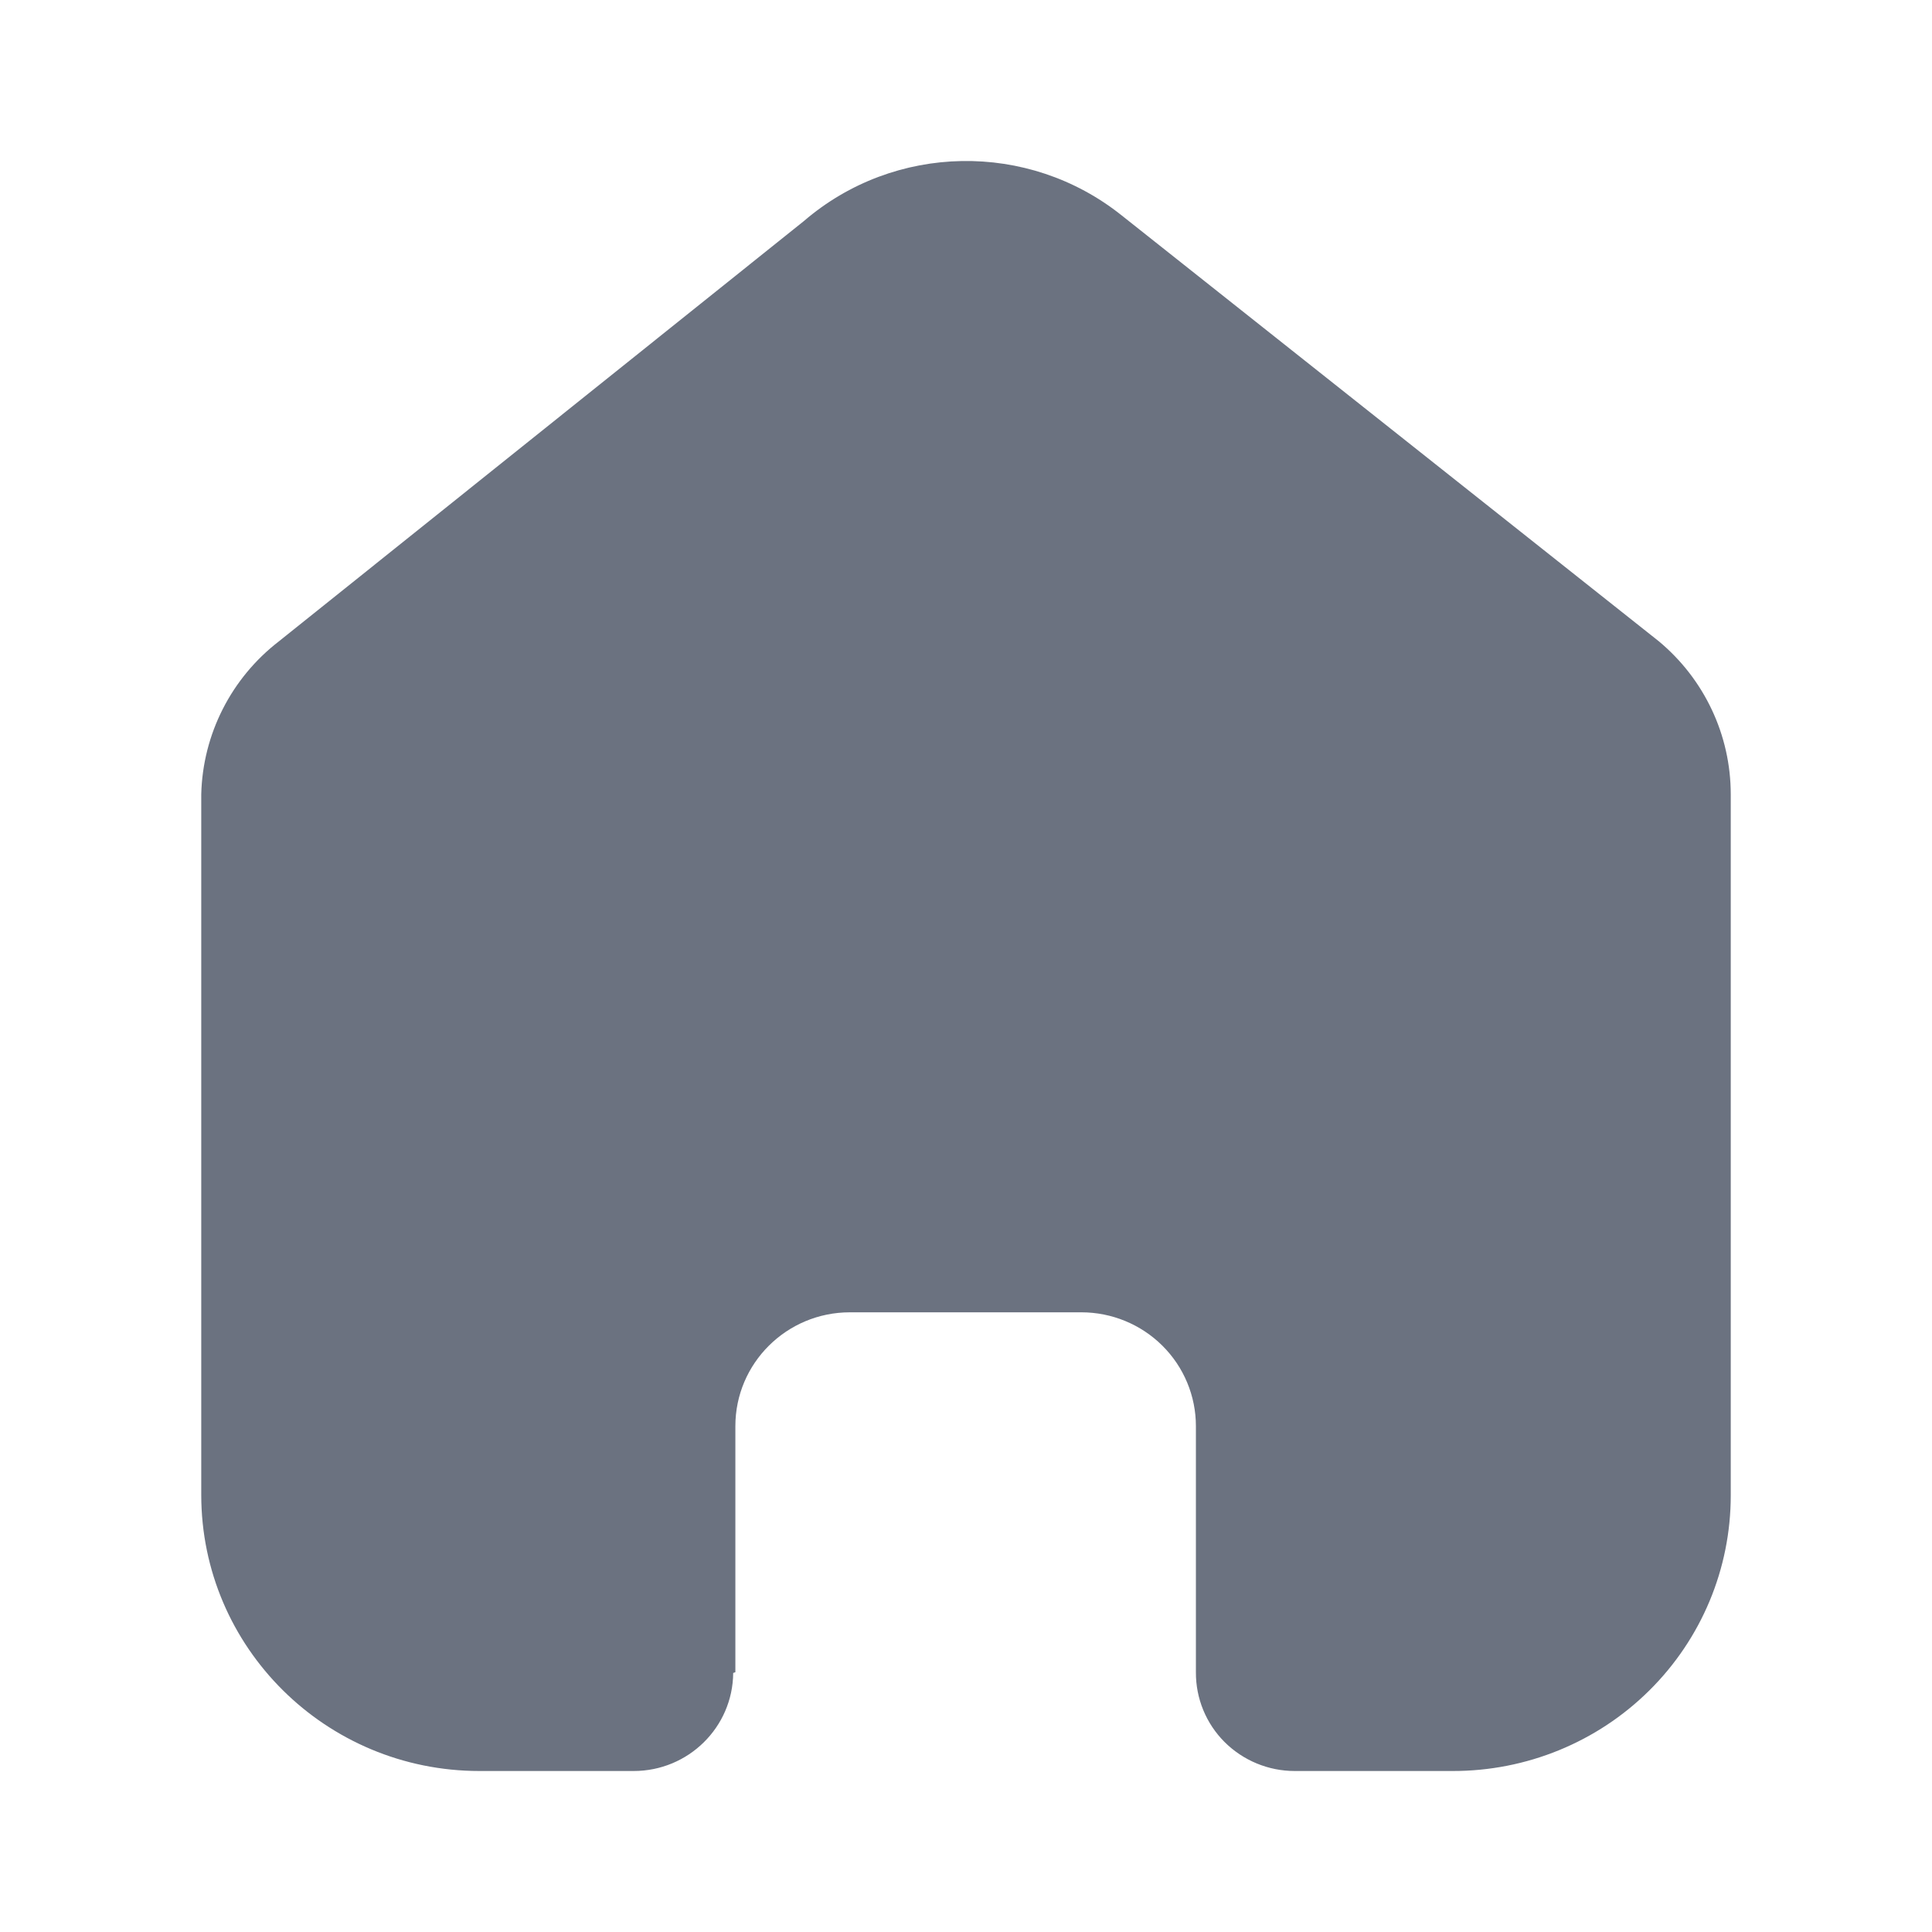
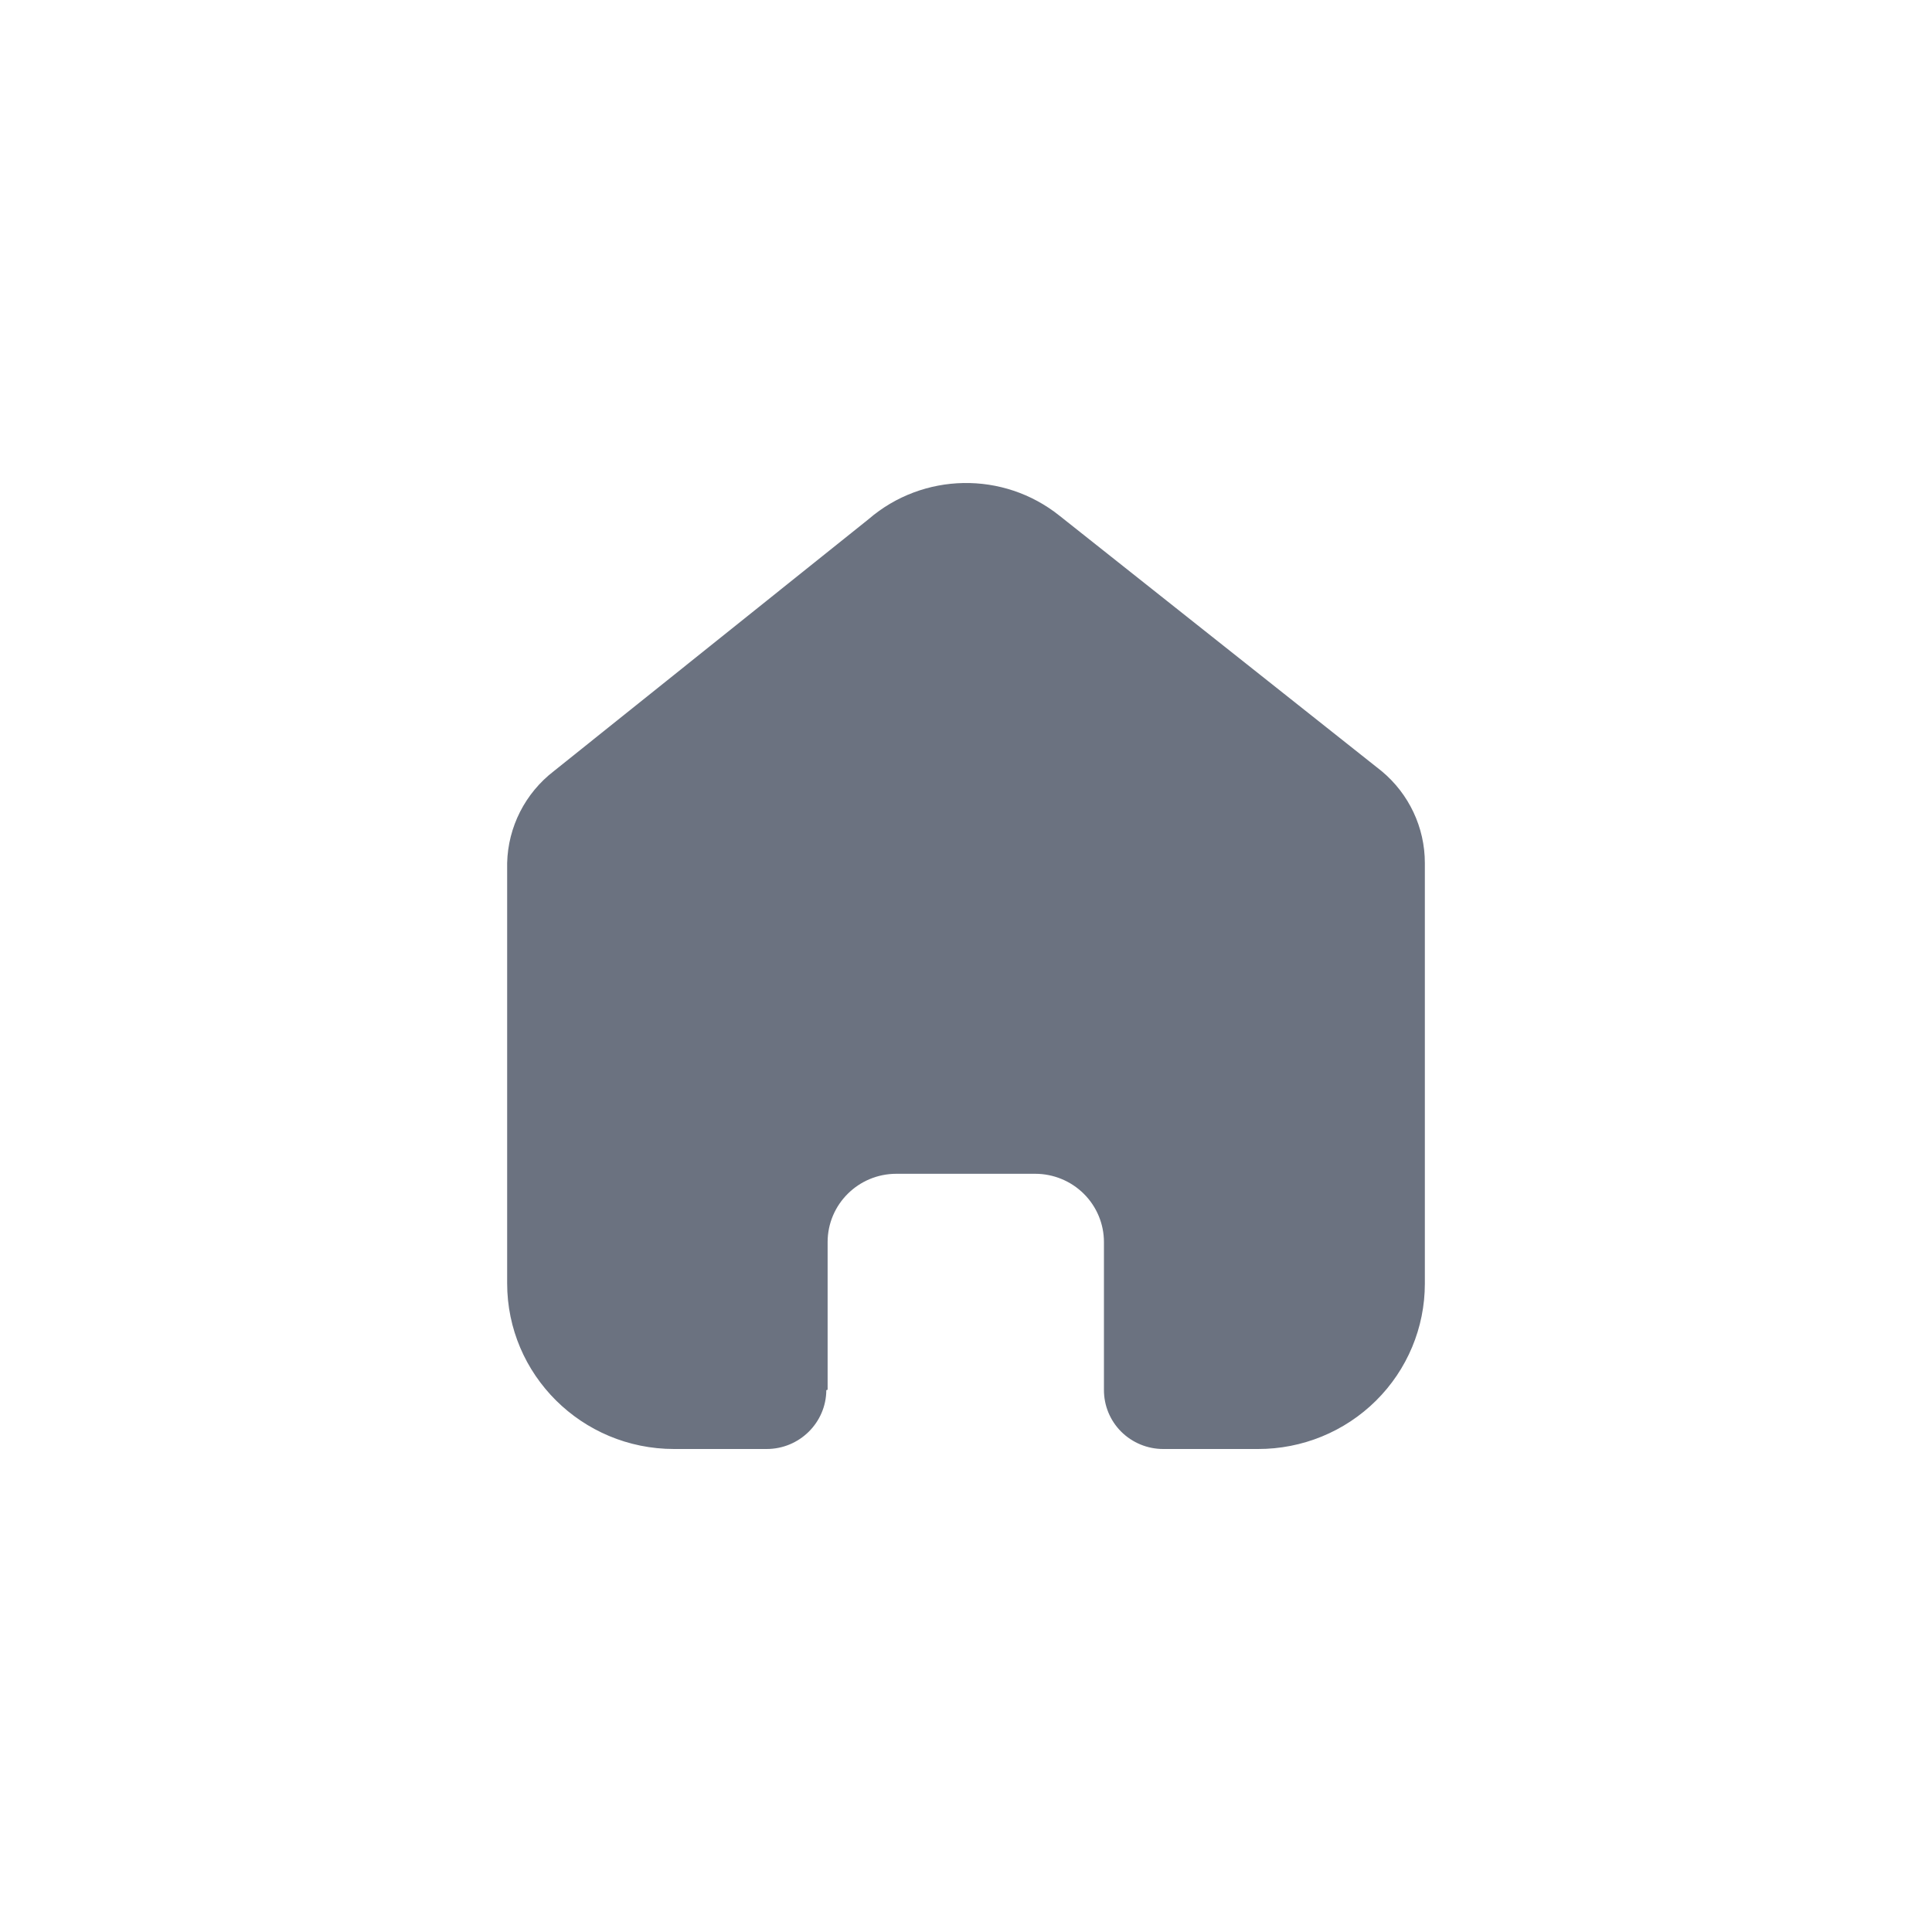
- <svg xmlns="http://www.w3.org/2000/svg" width="24" height="24" viewBox="0 0 24 24" fill="none">
-   <path d="M9.135 20.773V17.716C9.135 16.935 9.772 16.302 10.558 16.302H13.433C13.81 16.302 14.172 16.451 14.439 16.716C14.706 16.981 14.856 17.341 14.856 17.716V20.773C14.854 21.098 14.982 21.41 15.212 21.64C15.443 21.87 15.756 22 16.083 22H18.044C18.96 22.002 19.839 21.643 20.487 21.001C21.136 20.359 21.5 19.487 21.5 18.578V9.867C21.5 9.132 21.172 8.436 20.605 7.965L13.934 2.676C12.774 1.749 11.111 1.778 9.985 2.747L3.467 7.965C2.873 8.422 2.518 9.121 2.5 9.867V18.569C2.5 20.464 4.047 22 5.956 22H7.872C8.551 22 9.103 21.456 9.108 20.782L9.135 20.773Z" fill="#6B7280" />
+ <svg xmlns="http://www.w3.org/2000/svg" width="40" height="40" viewBox="0 0 40 40" fill="none">
+   <path d="M17.135 28.773V25.716C17.135 24.935 17.772 24.302 18.558 24.302H21.433C21.81 24.302 22.172 24.451 22.439 24.716C22.706 24.981 22.856 25.341 22.856 25.716V28.773C22.854 29.098 22.982 29.41 23.212 29.64C23.443 29.87 23.756 30 24.083 30H26.044C26.96 30.002 27.839 29.643 28.487 29.001C29.136 28.359 29.5 27.487 29.5 26.578V17.867C29.5 17.133 29.172 16.436 28.605 15.965L21.934 10.676C20.774 9.749 19.111 9.778 17.985 10.747L11.467 15.965C10.873 16.422 10.518 17.121 10.5 17.867V26.569C10.5 28.464 12.047 30 13.956 30H15.872C16.551 30 17.103 29.456 17.108 28.782L17.135 28.773Z" fill="#6B7280" />
</svg>
